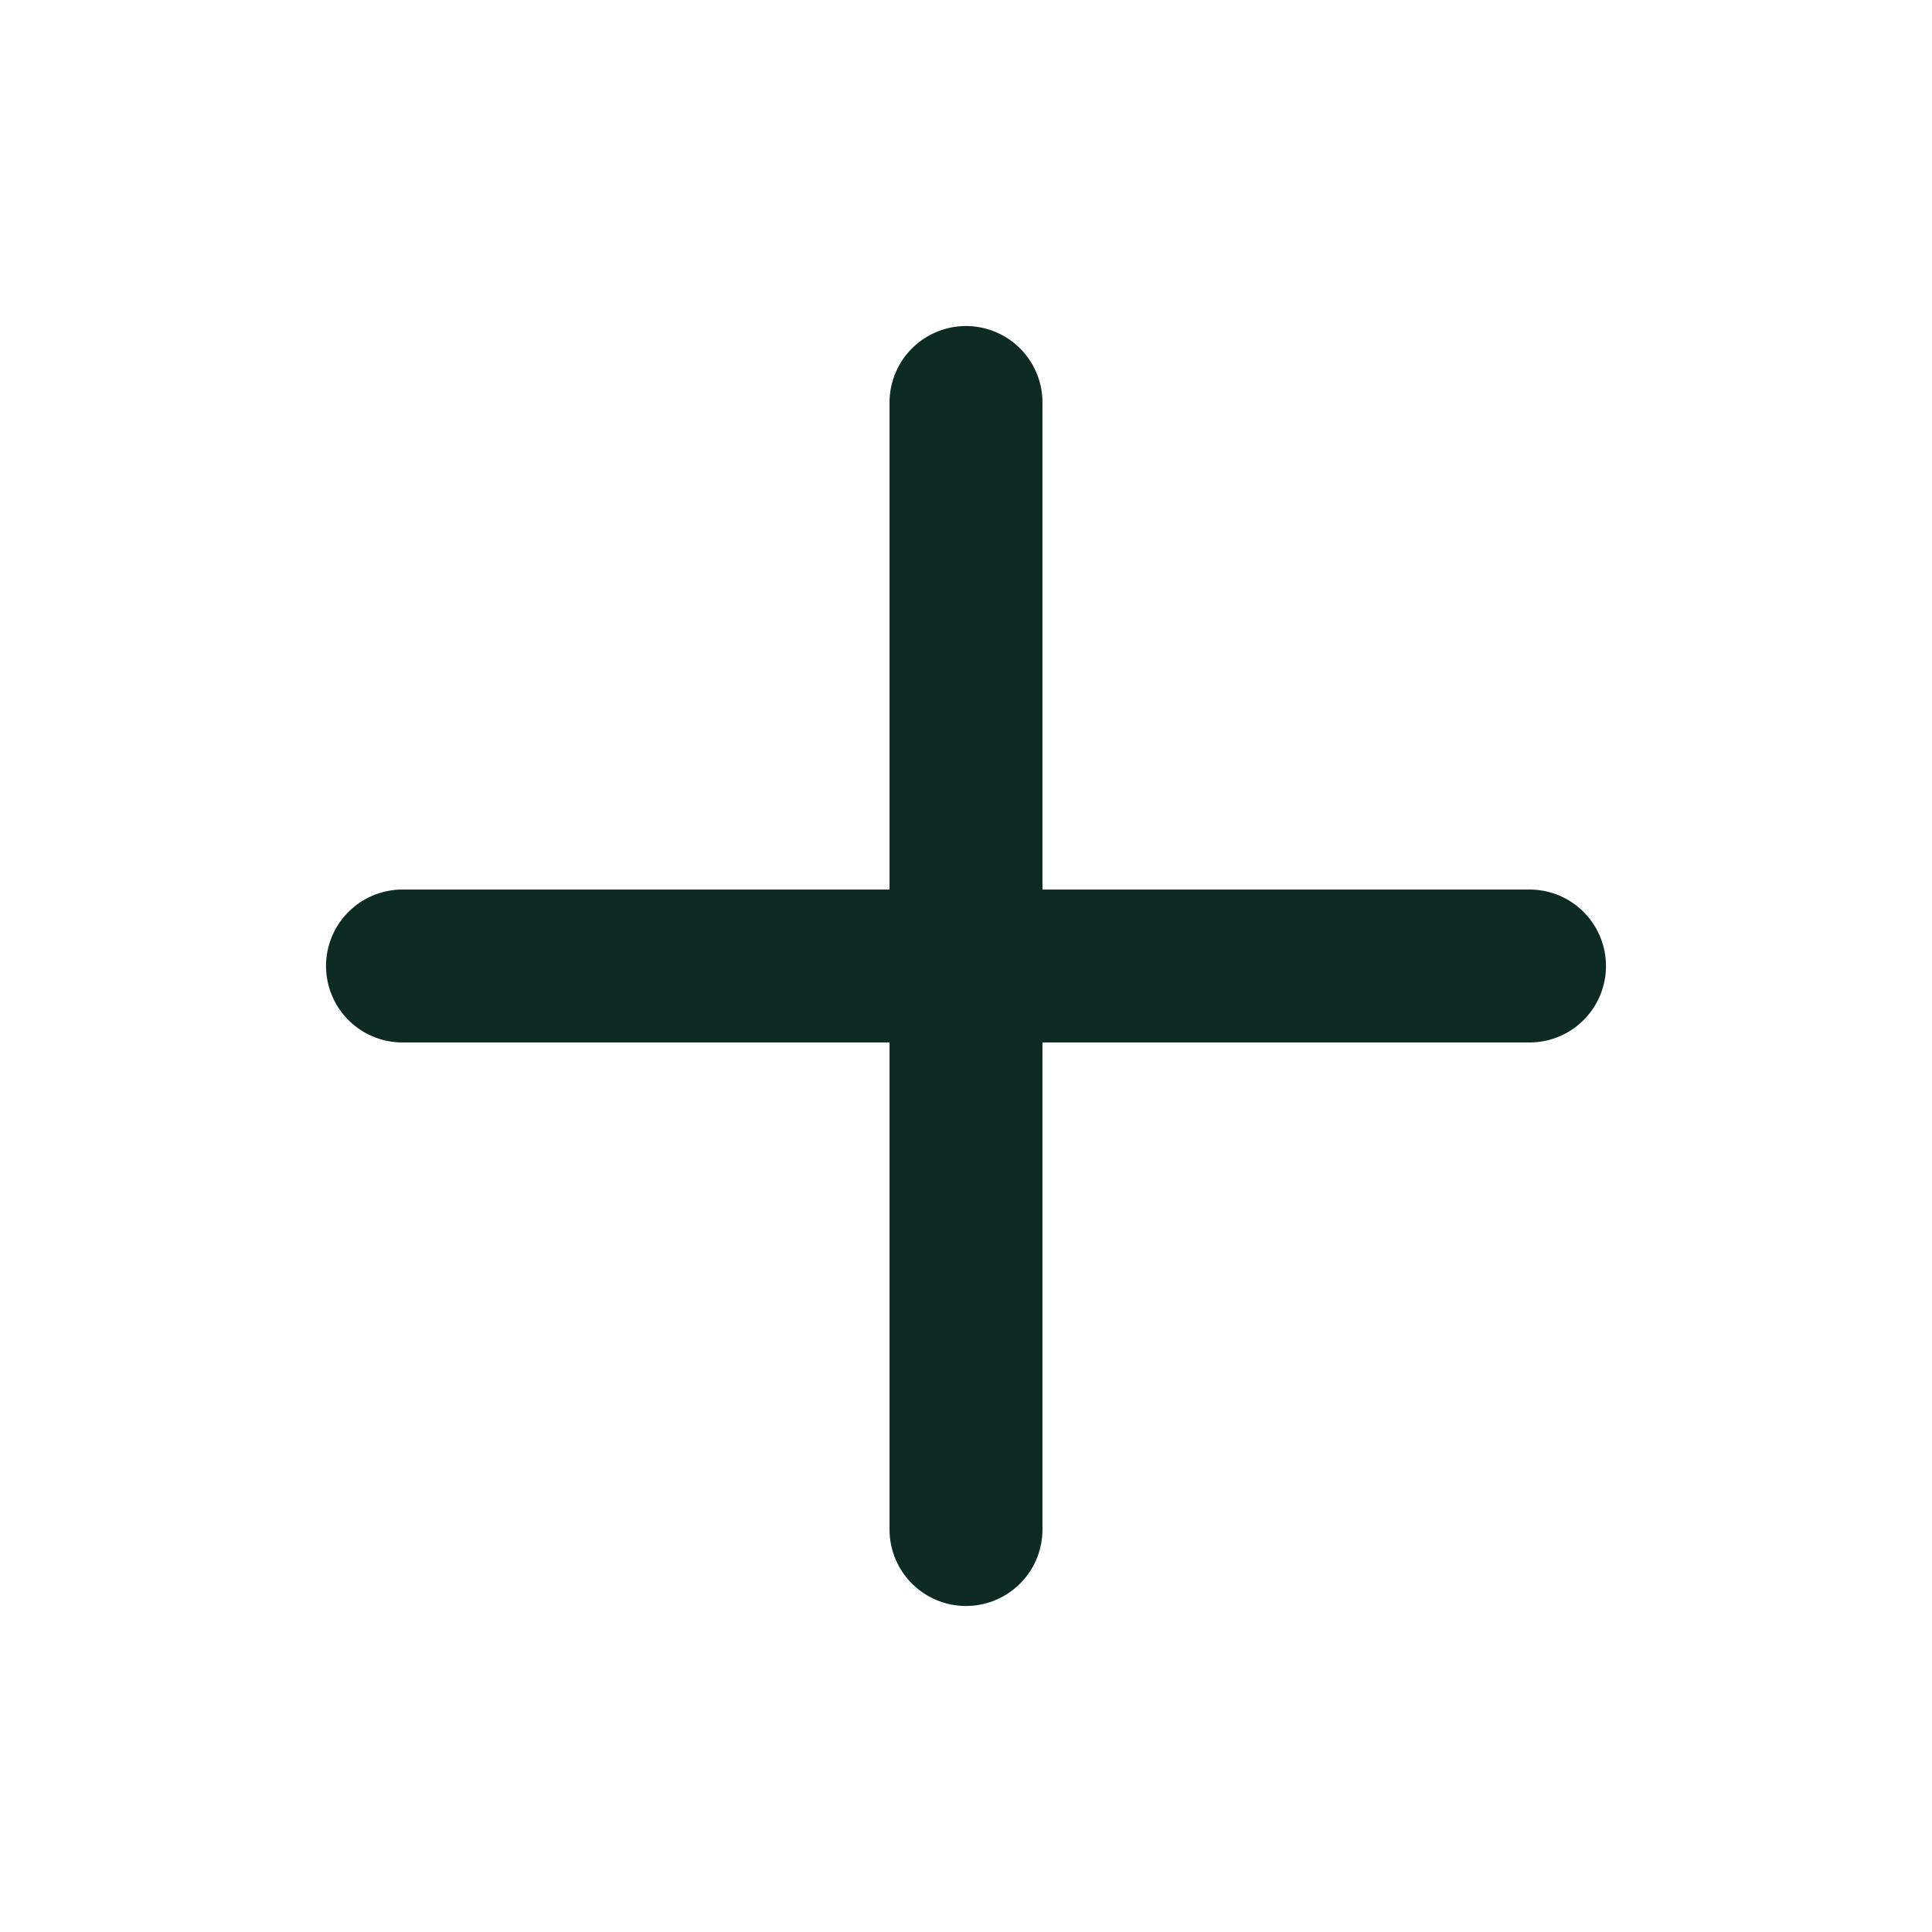
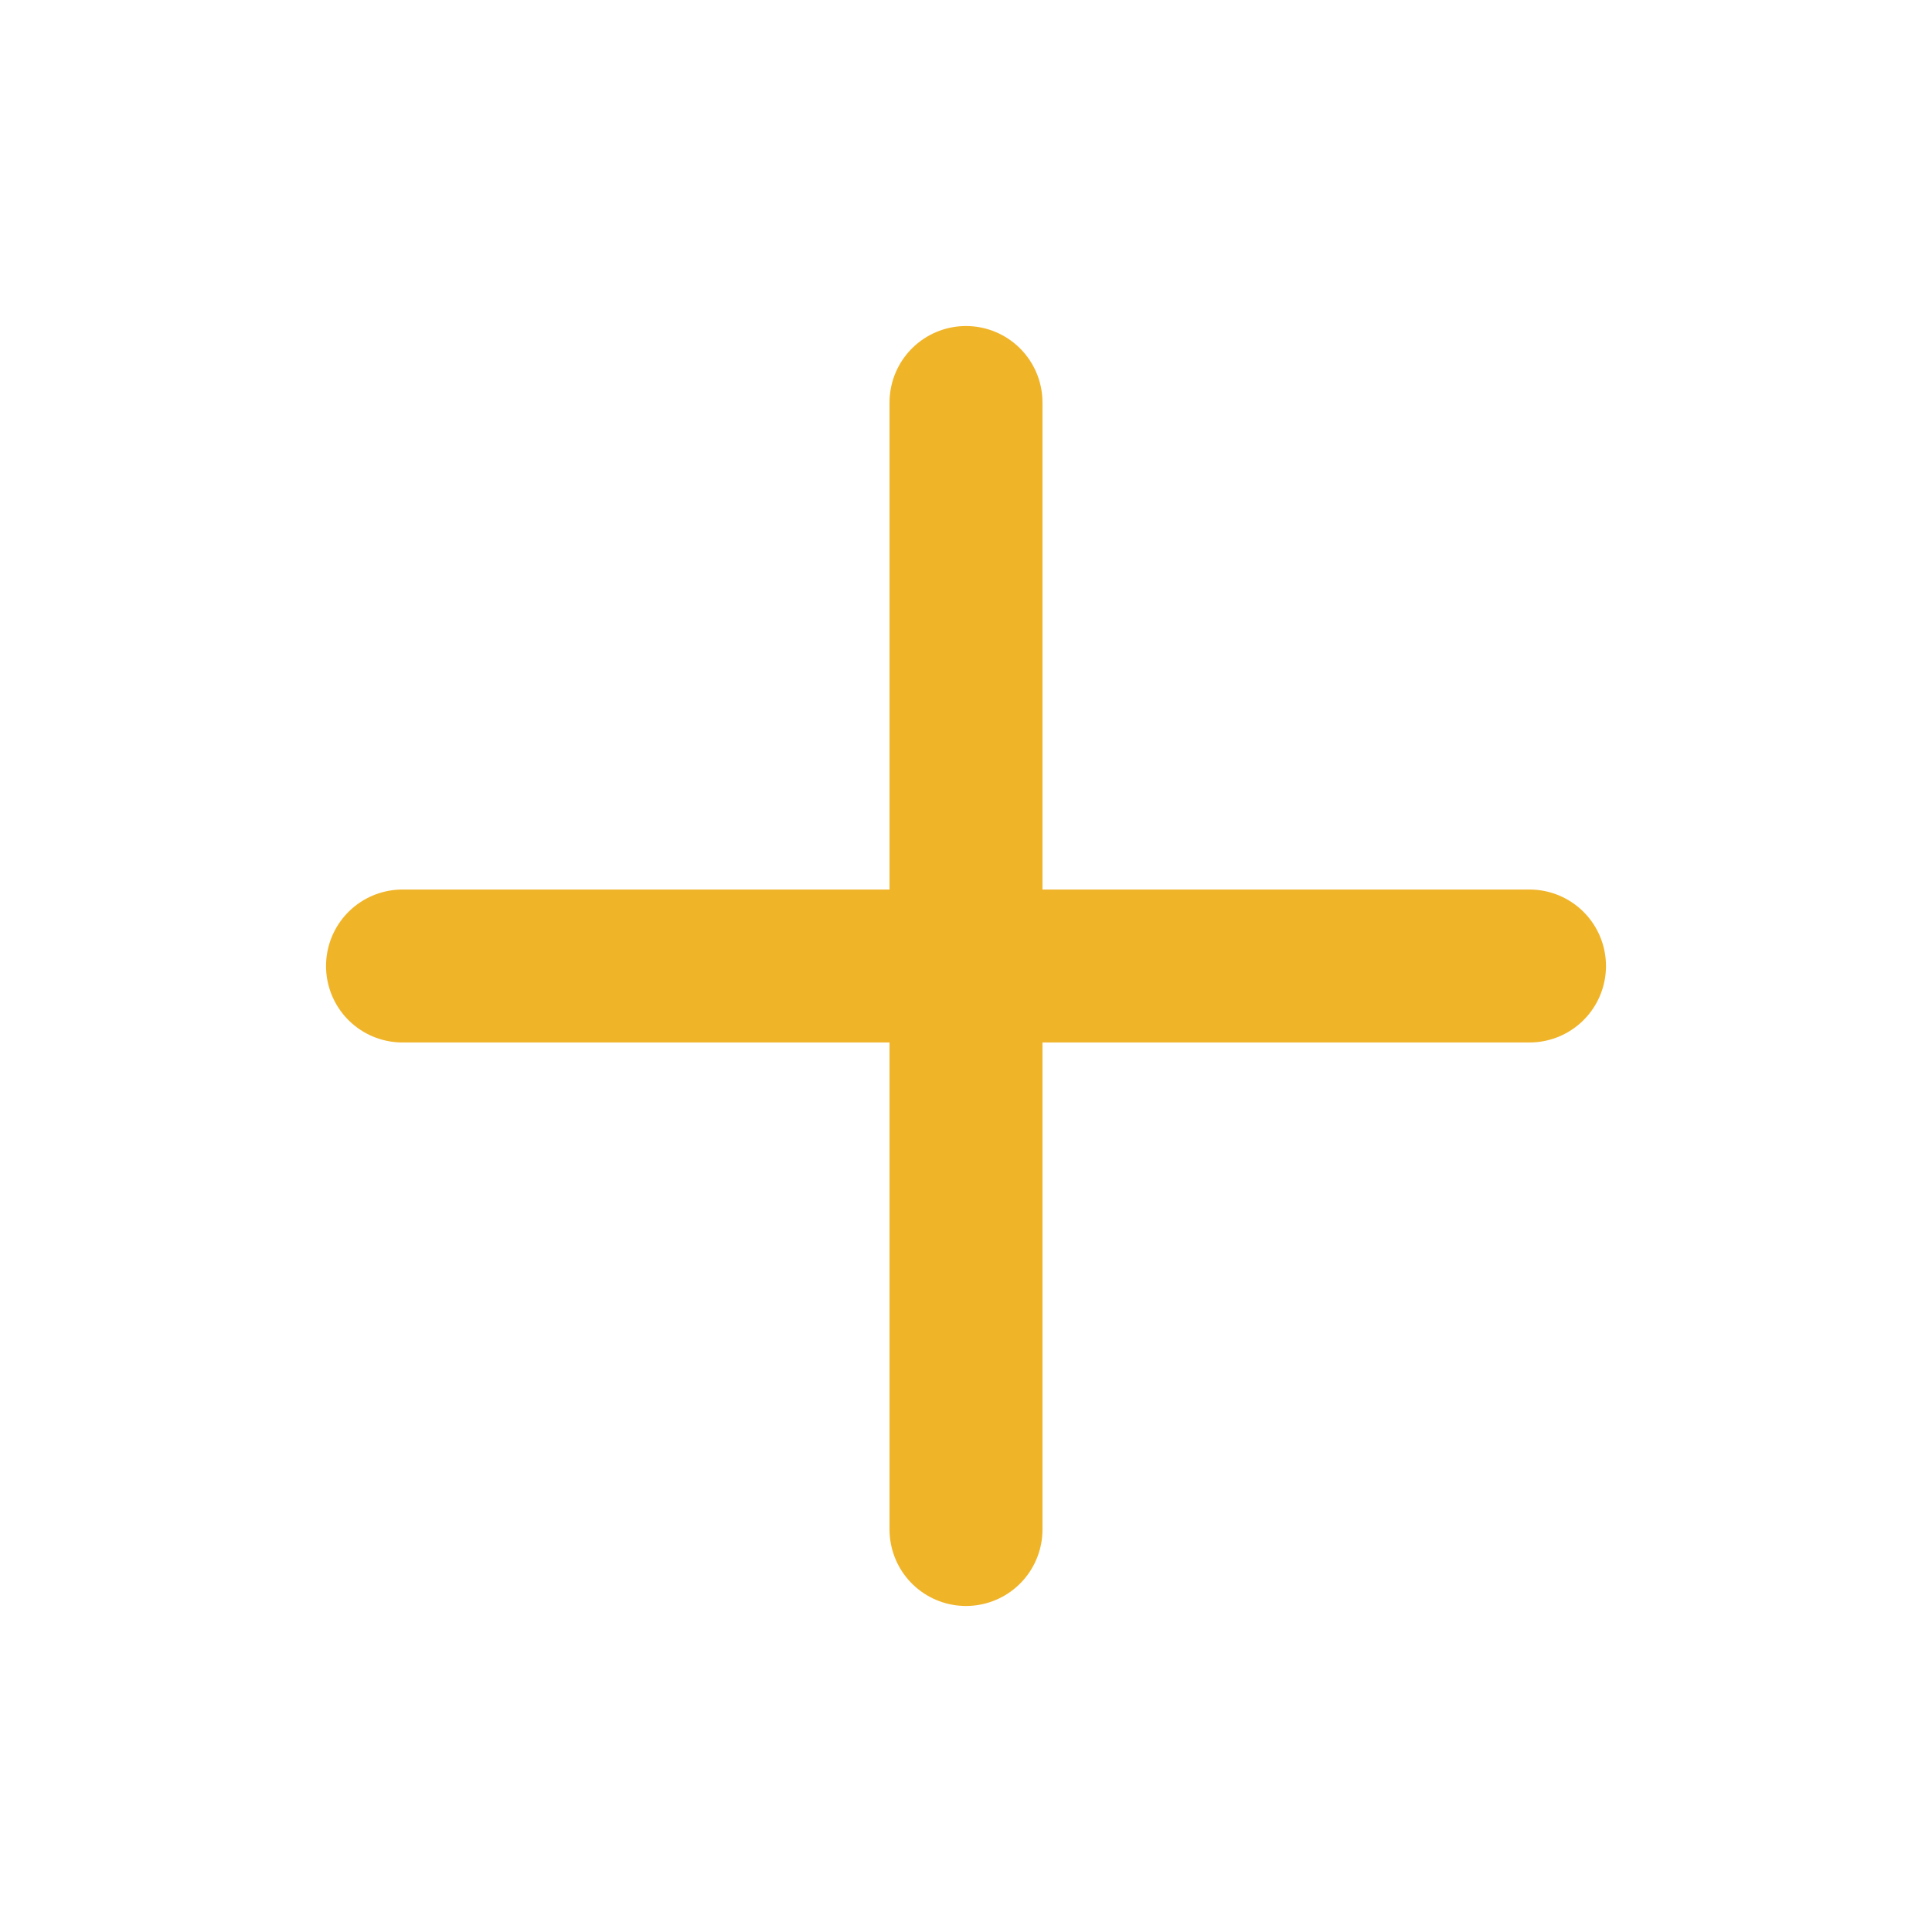
- <svg xmlns="http://www.w3.org/2000/svg" width="20" height="20" viewBox="0 0 24 24" fill="none" stroke="#0E2B23" stroke-width="1.9" stroke-linecap="round" stroke-linejoin="round">
+ <svg xmlns="http://www.w3.org/2000/svg" width="20" height="20" viewBox="0 0 24 24" fill="none" stroke="#F0B429" stroke-width="1.9" stroke-linecap="round" stroke-linejoin="round">
  <path d="M12 5v14M5 12h14" />
</svg>
